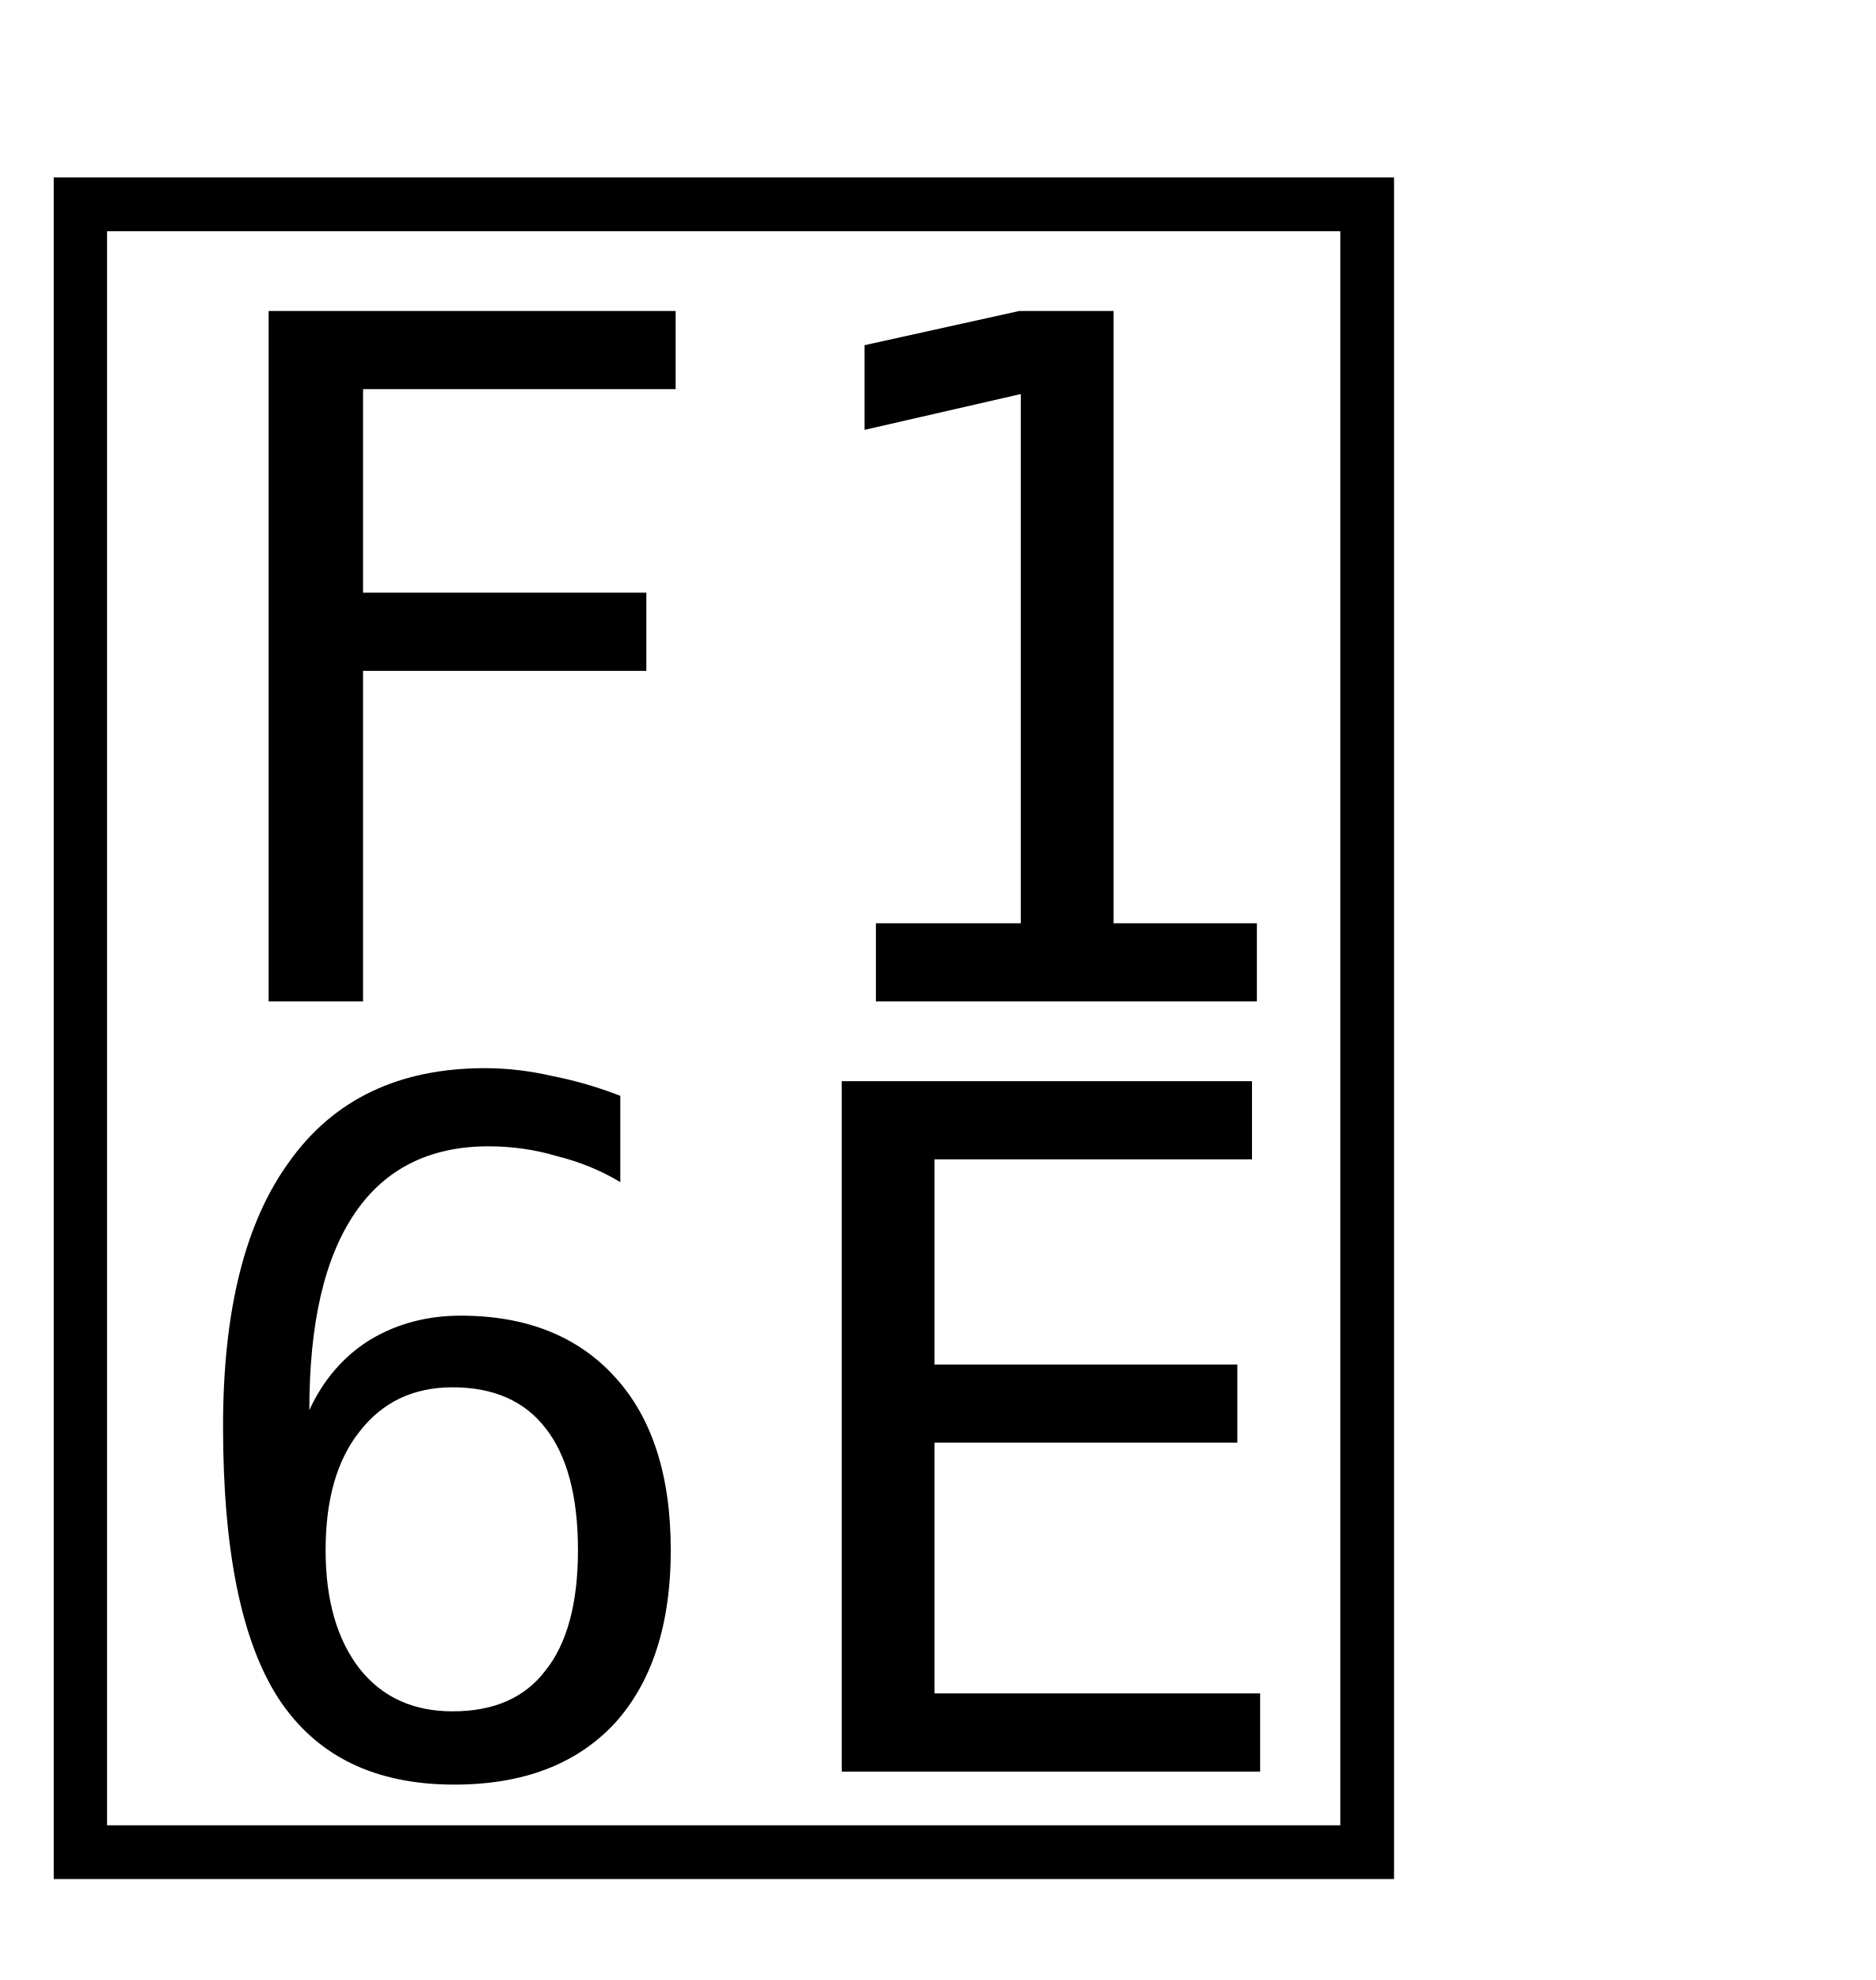
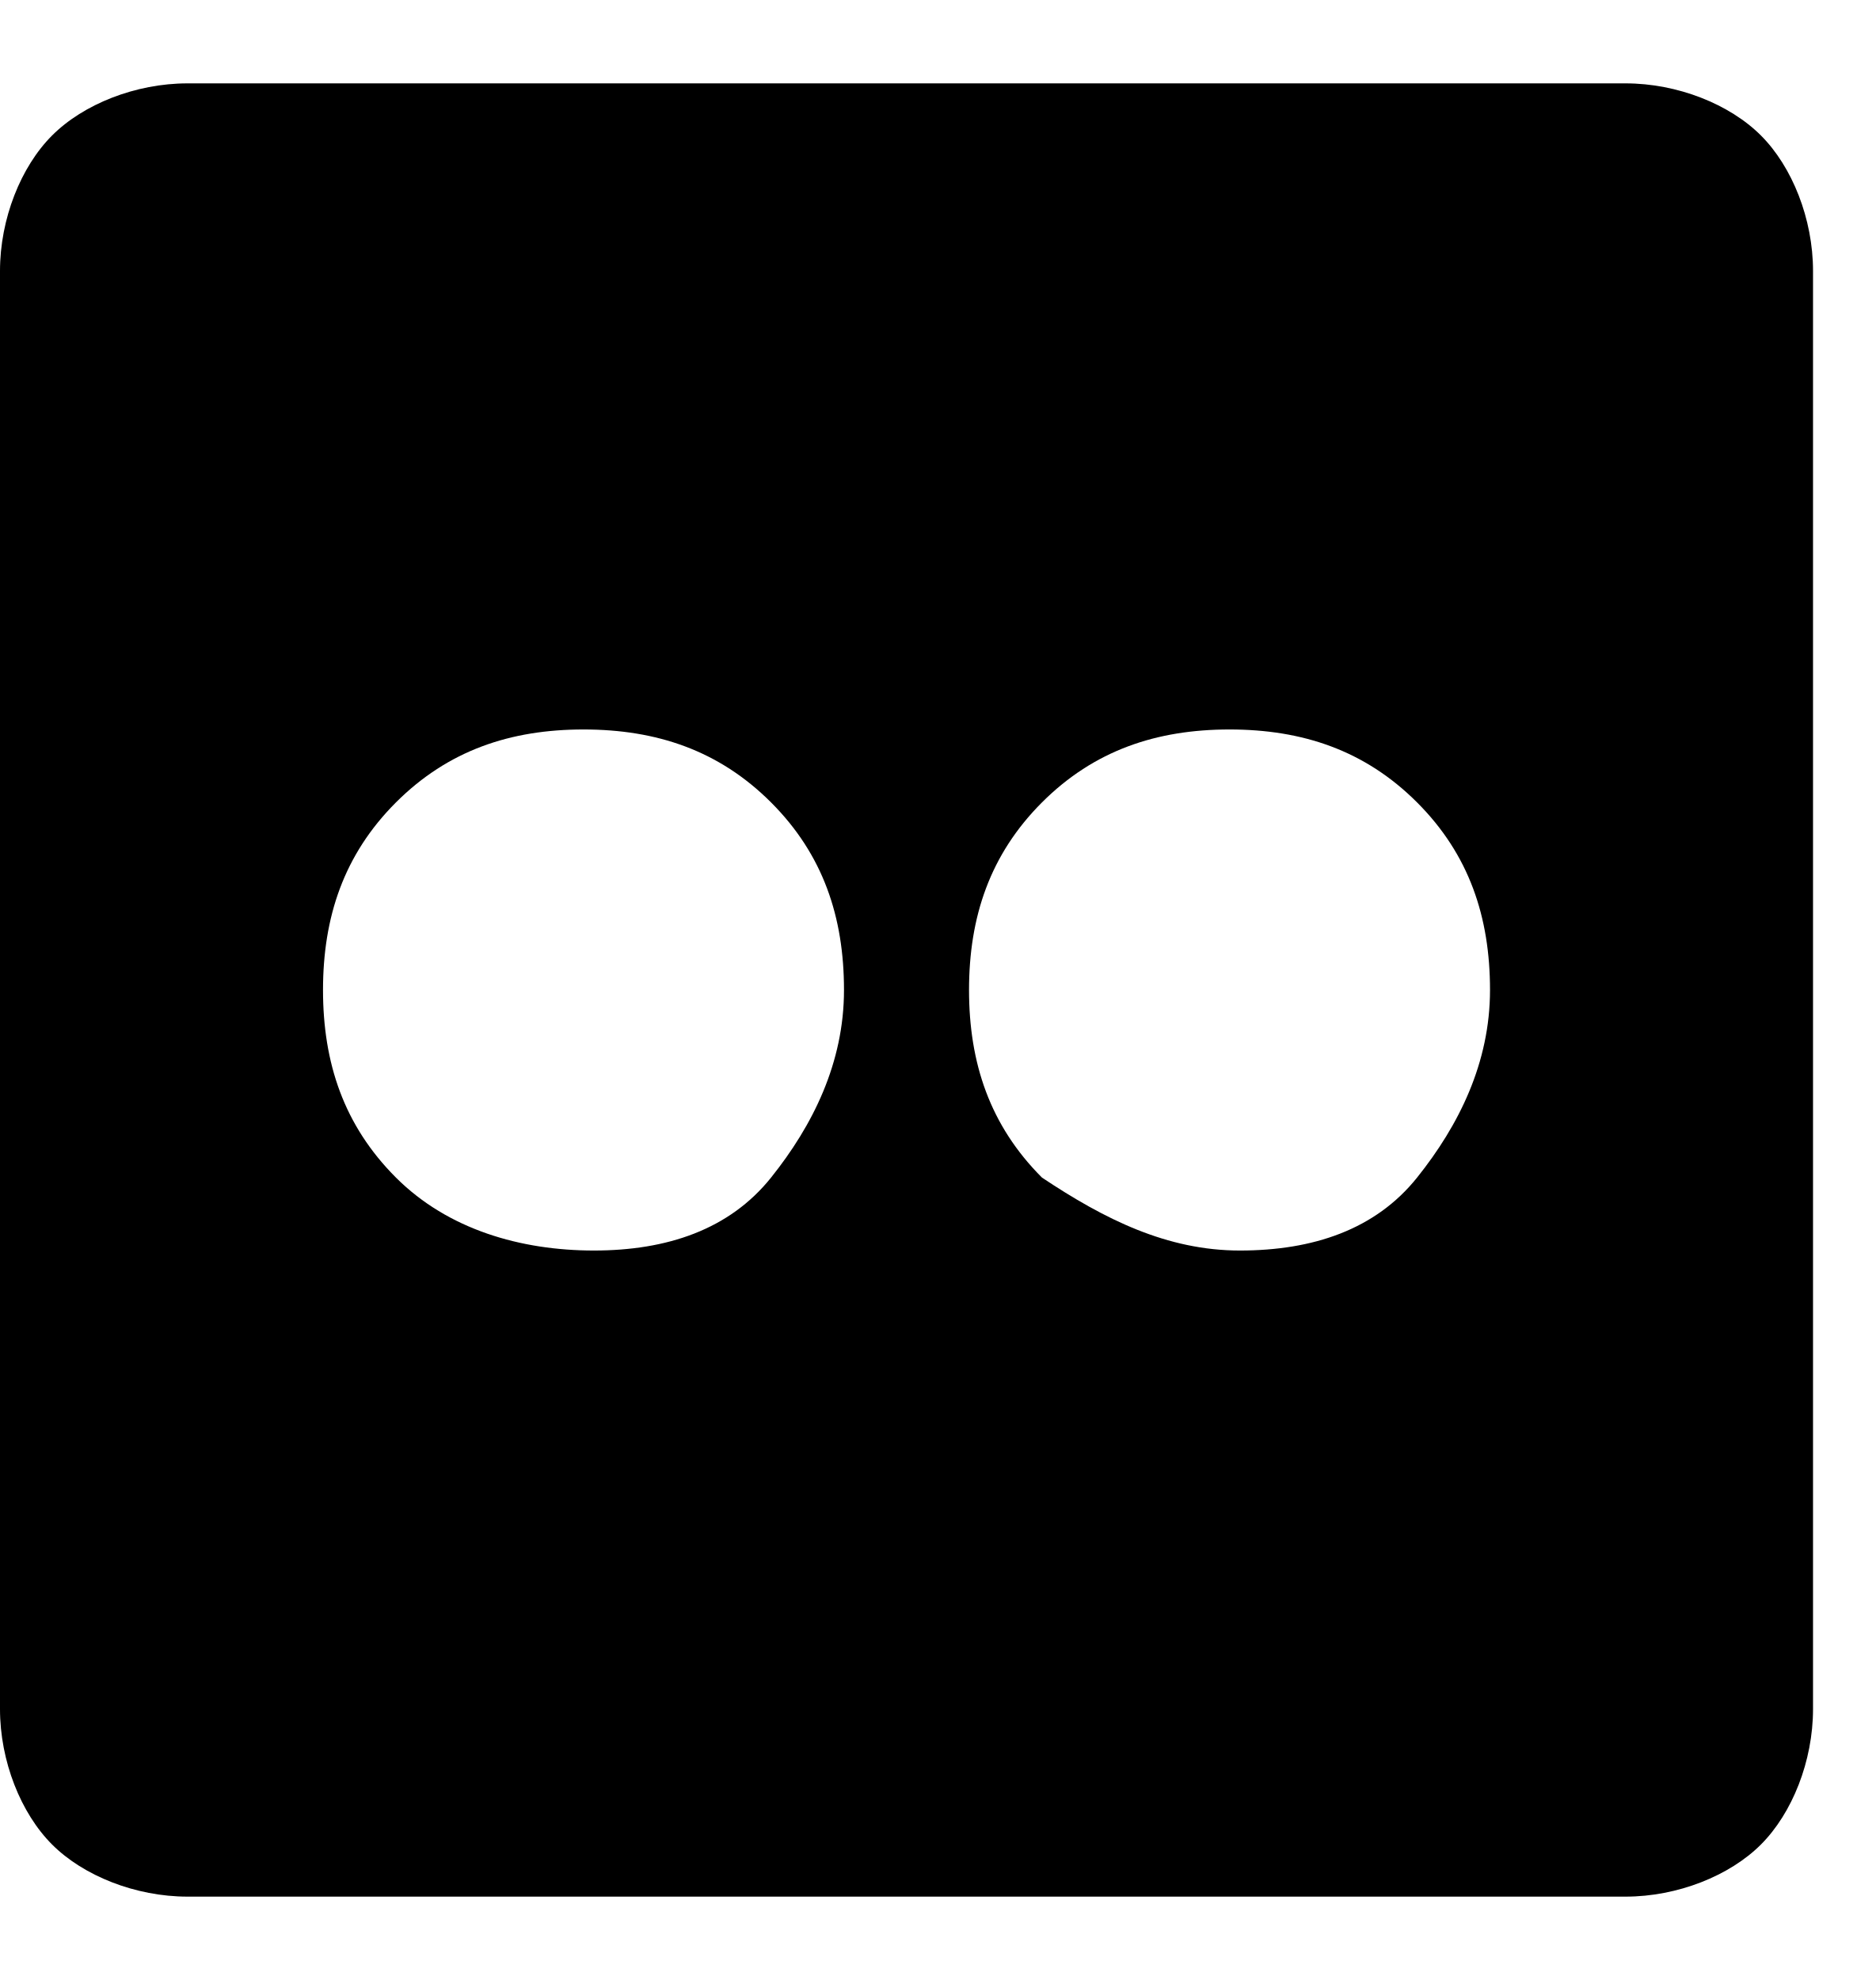
- <svg xmlns="http://www.w3.org/2000/svg" width="18px" height="19px" viewBox="0 0 18 19" version="1.1">
-   <defs />
-   <g id="Page-1" stroke="none" stroke-width="1" fill="none" fill-rule="evenodd" font-family="FontAwesome5BrandsRegular, Font Awesome 5 Brands" font-size="20" font-weight="normal">
-     <g id="Themen" transform="translate(-885, -3033)" fill="#000000">
+ <svg xmlns="http://www.w3.org/2000/svg" version="1.1" id="Layer_1" x="0px" y="0px" viewBox="0 0 18 19" style="enable-background:new 0 0 18 19;" xml:space="preserve">
+   <style type="text/css">
+ 	.st0{enable-background:new    ;}
+ </style>
+   <g id="Page-1">
+     <g id="Themen" transform="translate(-885, -3033)">
      <g id="Group-5" transform="translate(33, 2697)">
-         <text id="">
-           <tspan x="852" y="353"></tspan>
-         </text>
+         <g class="st0">
+           <path d="M867.6,336.8c0.5,0,1,0.2,1.3,0.5s0.5,0.8,0.5,1.3v13.8c0,0.5-0.2,1-0.5,1.3s-0.8,0.5-1.3,0.5h-13.8      c-0.5,0-1-0.2-1.3-0.5s-0.5-0.8-0.5-1.3v-13.8c0-0.5,0.2-1,0.5-1.3s0.8-0.5,1.3-0.5H867.6z M857.7,348c0.7,0,1.3-0.2,1.7-0.7      s0.7-1.1,0.7-1.8s-0.2-1.3-0.7-1.8s-1.1-0.7-1.8-0.7s-1.3,0.2-1.8,0.7s-0.7,1.1-0.7,1.8s0.2,1.3,0.7,1.8S857,348,857.7,348z       M863.9,348c0.7,0,1.3-0.2,1.7-0.7s0.7-1.1,0.7-1.8s-0.2-1.3-0.7-1.8s-1.1-0.7-1.8-0.7s-1.3,0.2-1.8,0.7      c-0.5,0.5-0.7,1.1-0.7,1.8s0.2,1.3,0.7,1.8C862.6,347.7,863.2,348,863.9,348z" />
+         </g>
      </g>
    </g>
  </g>
</svg>
